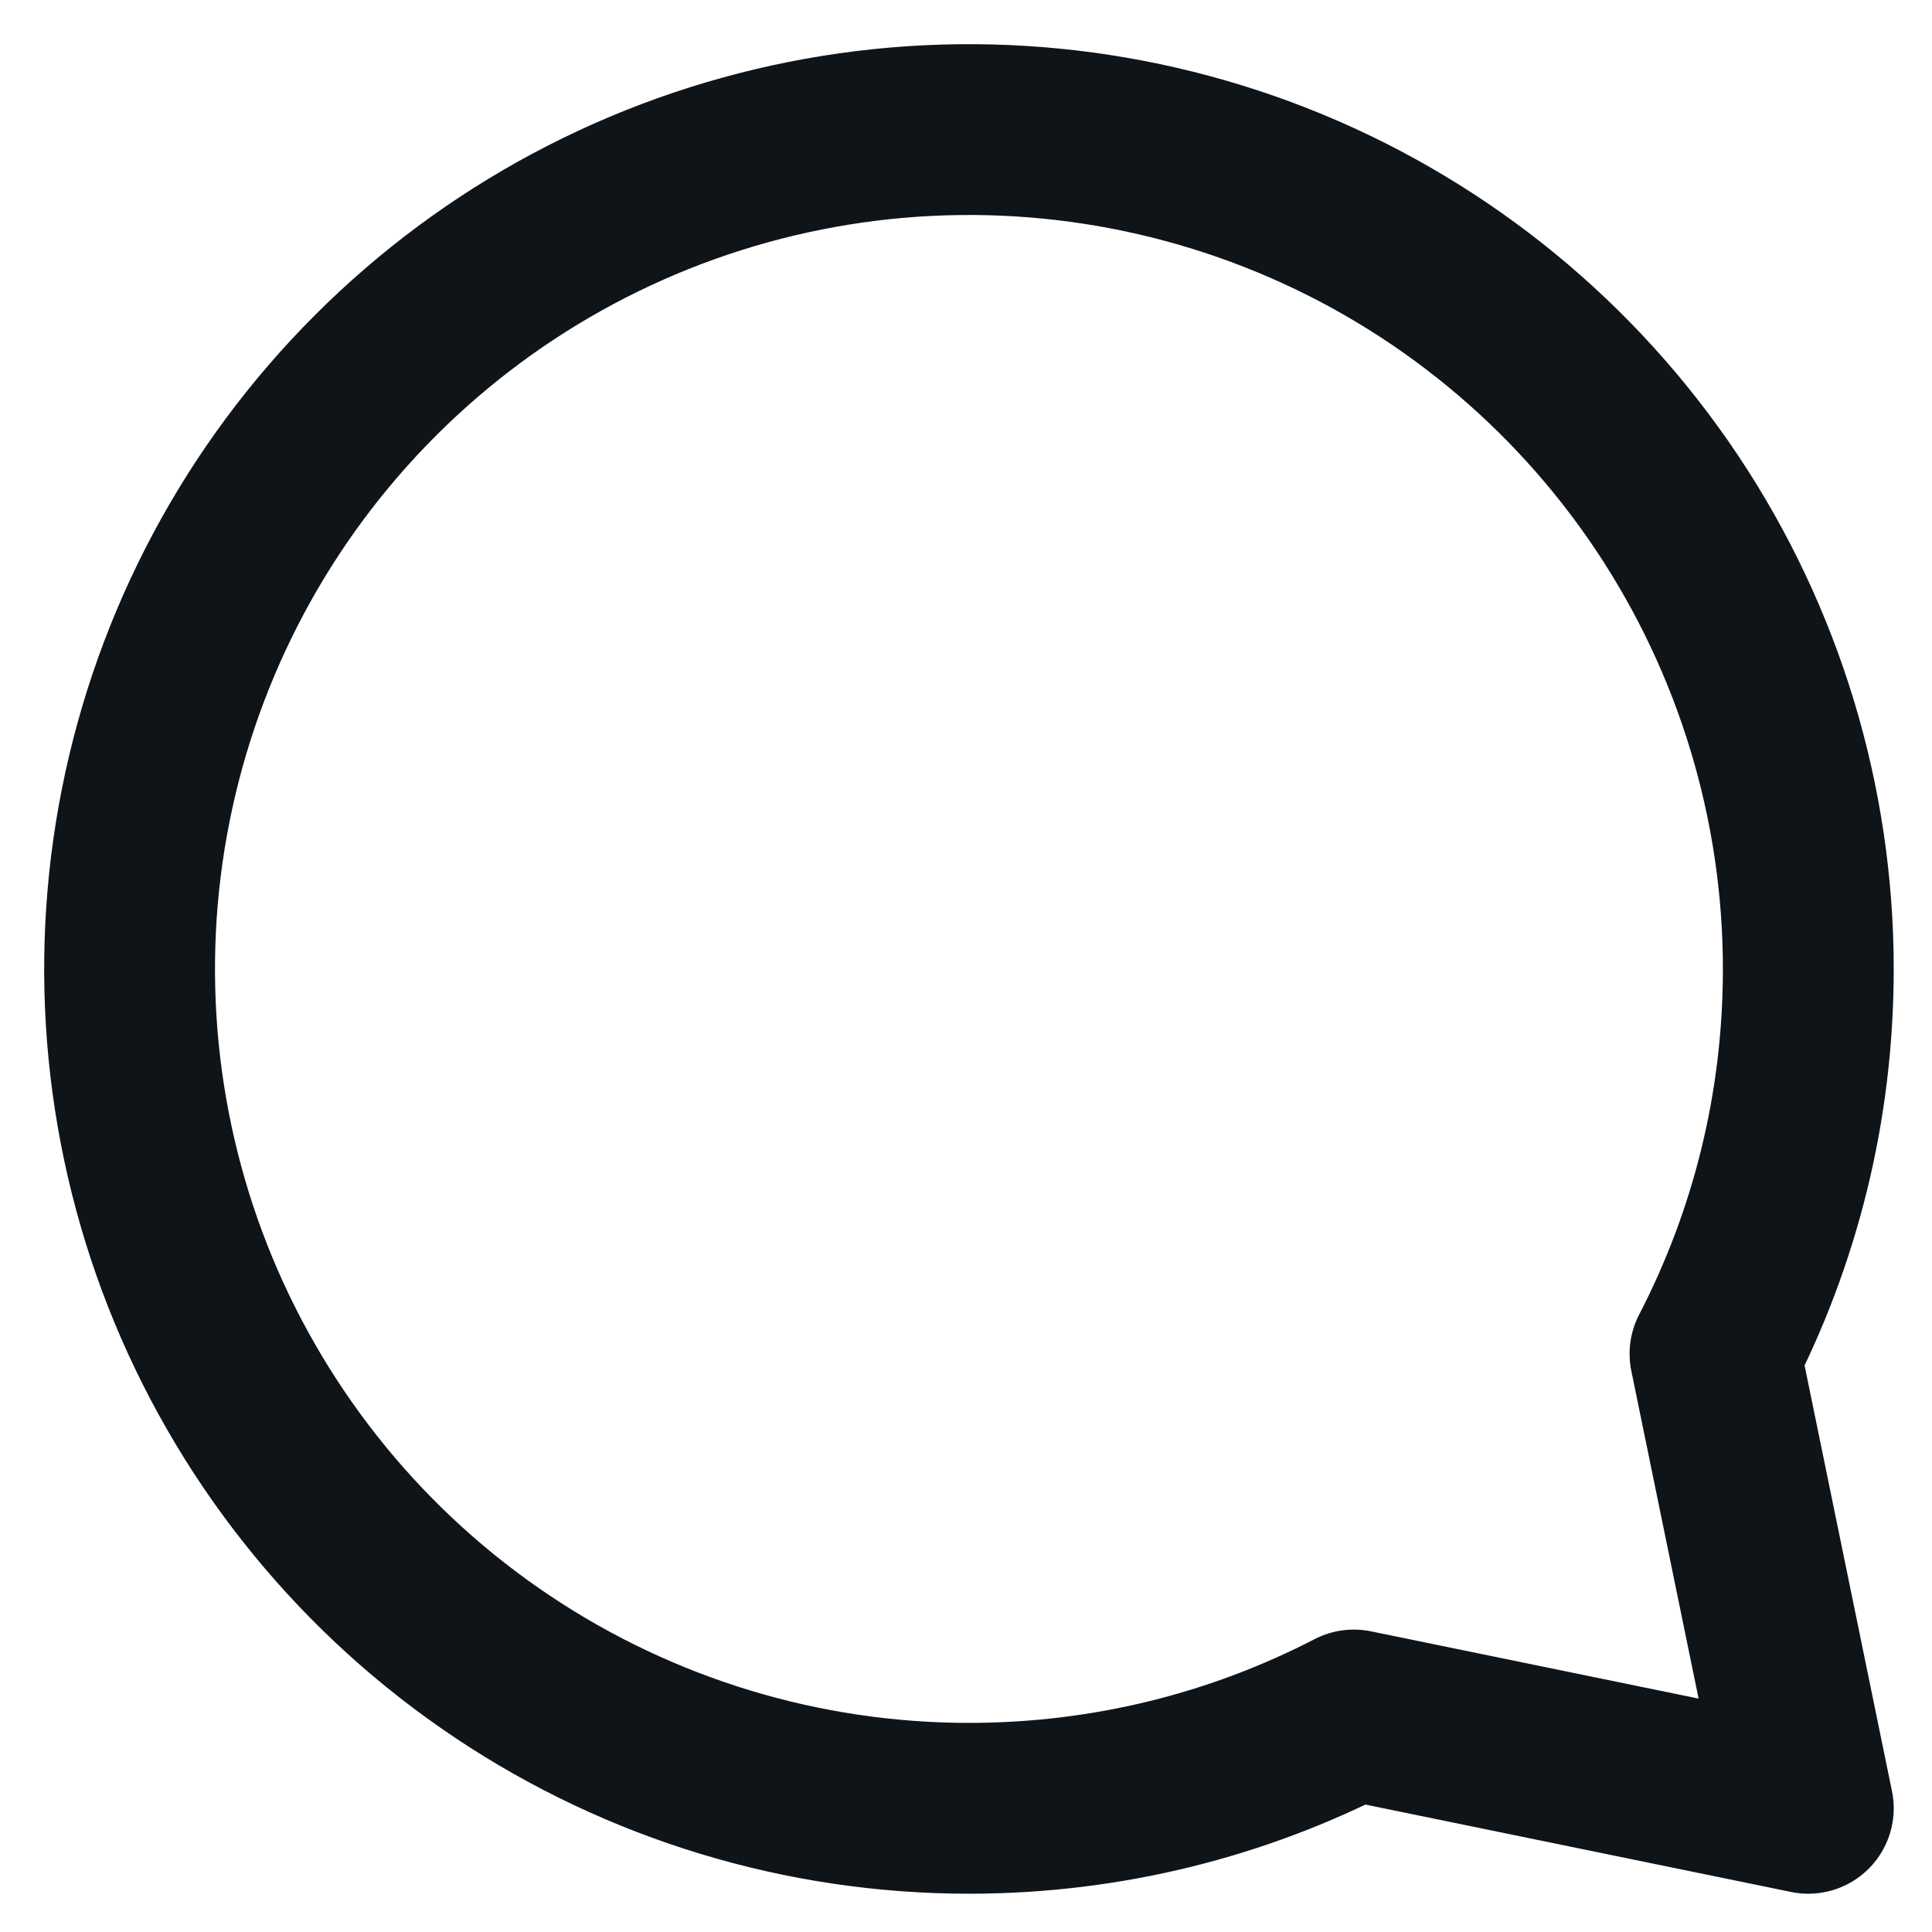
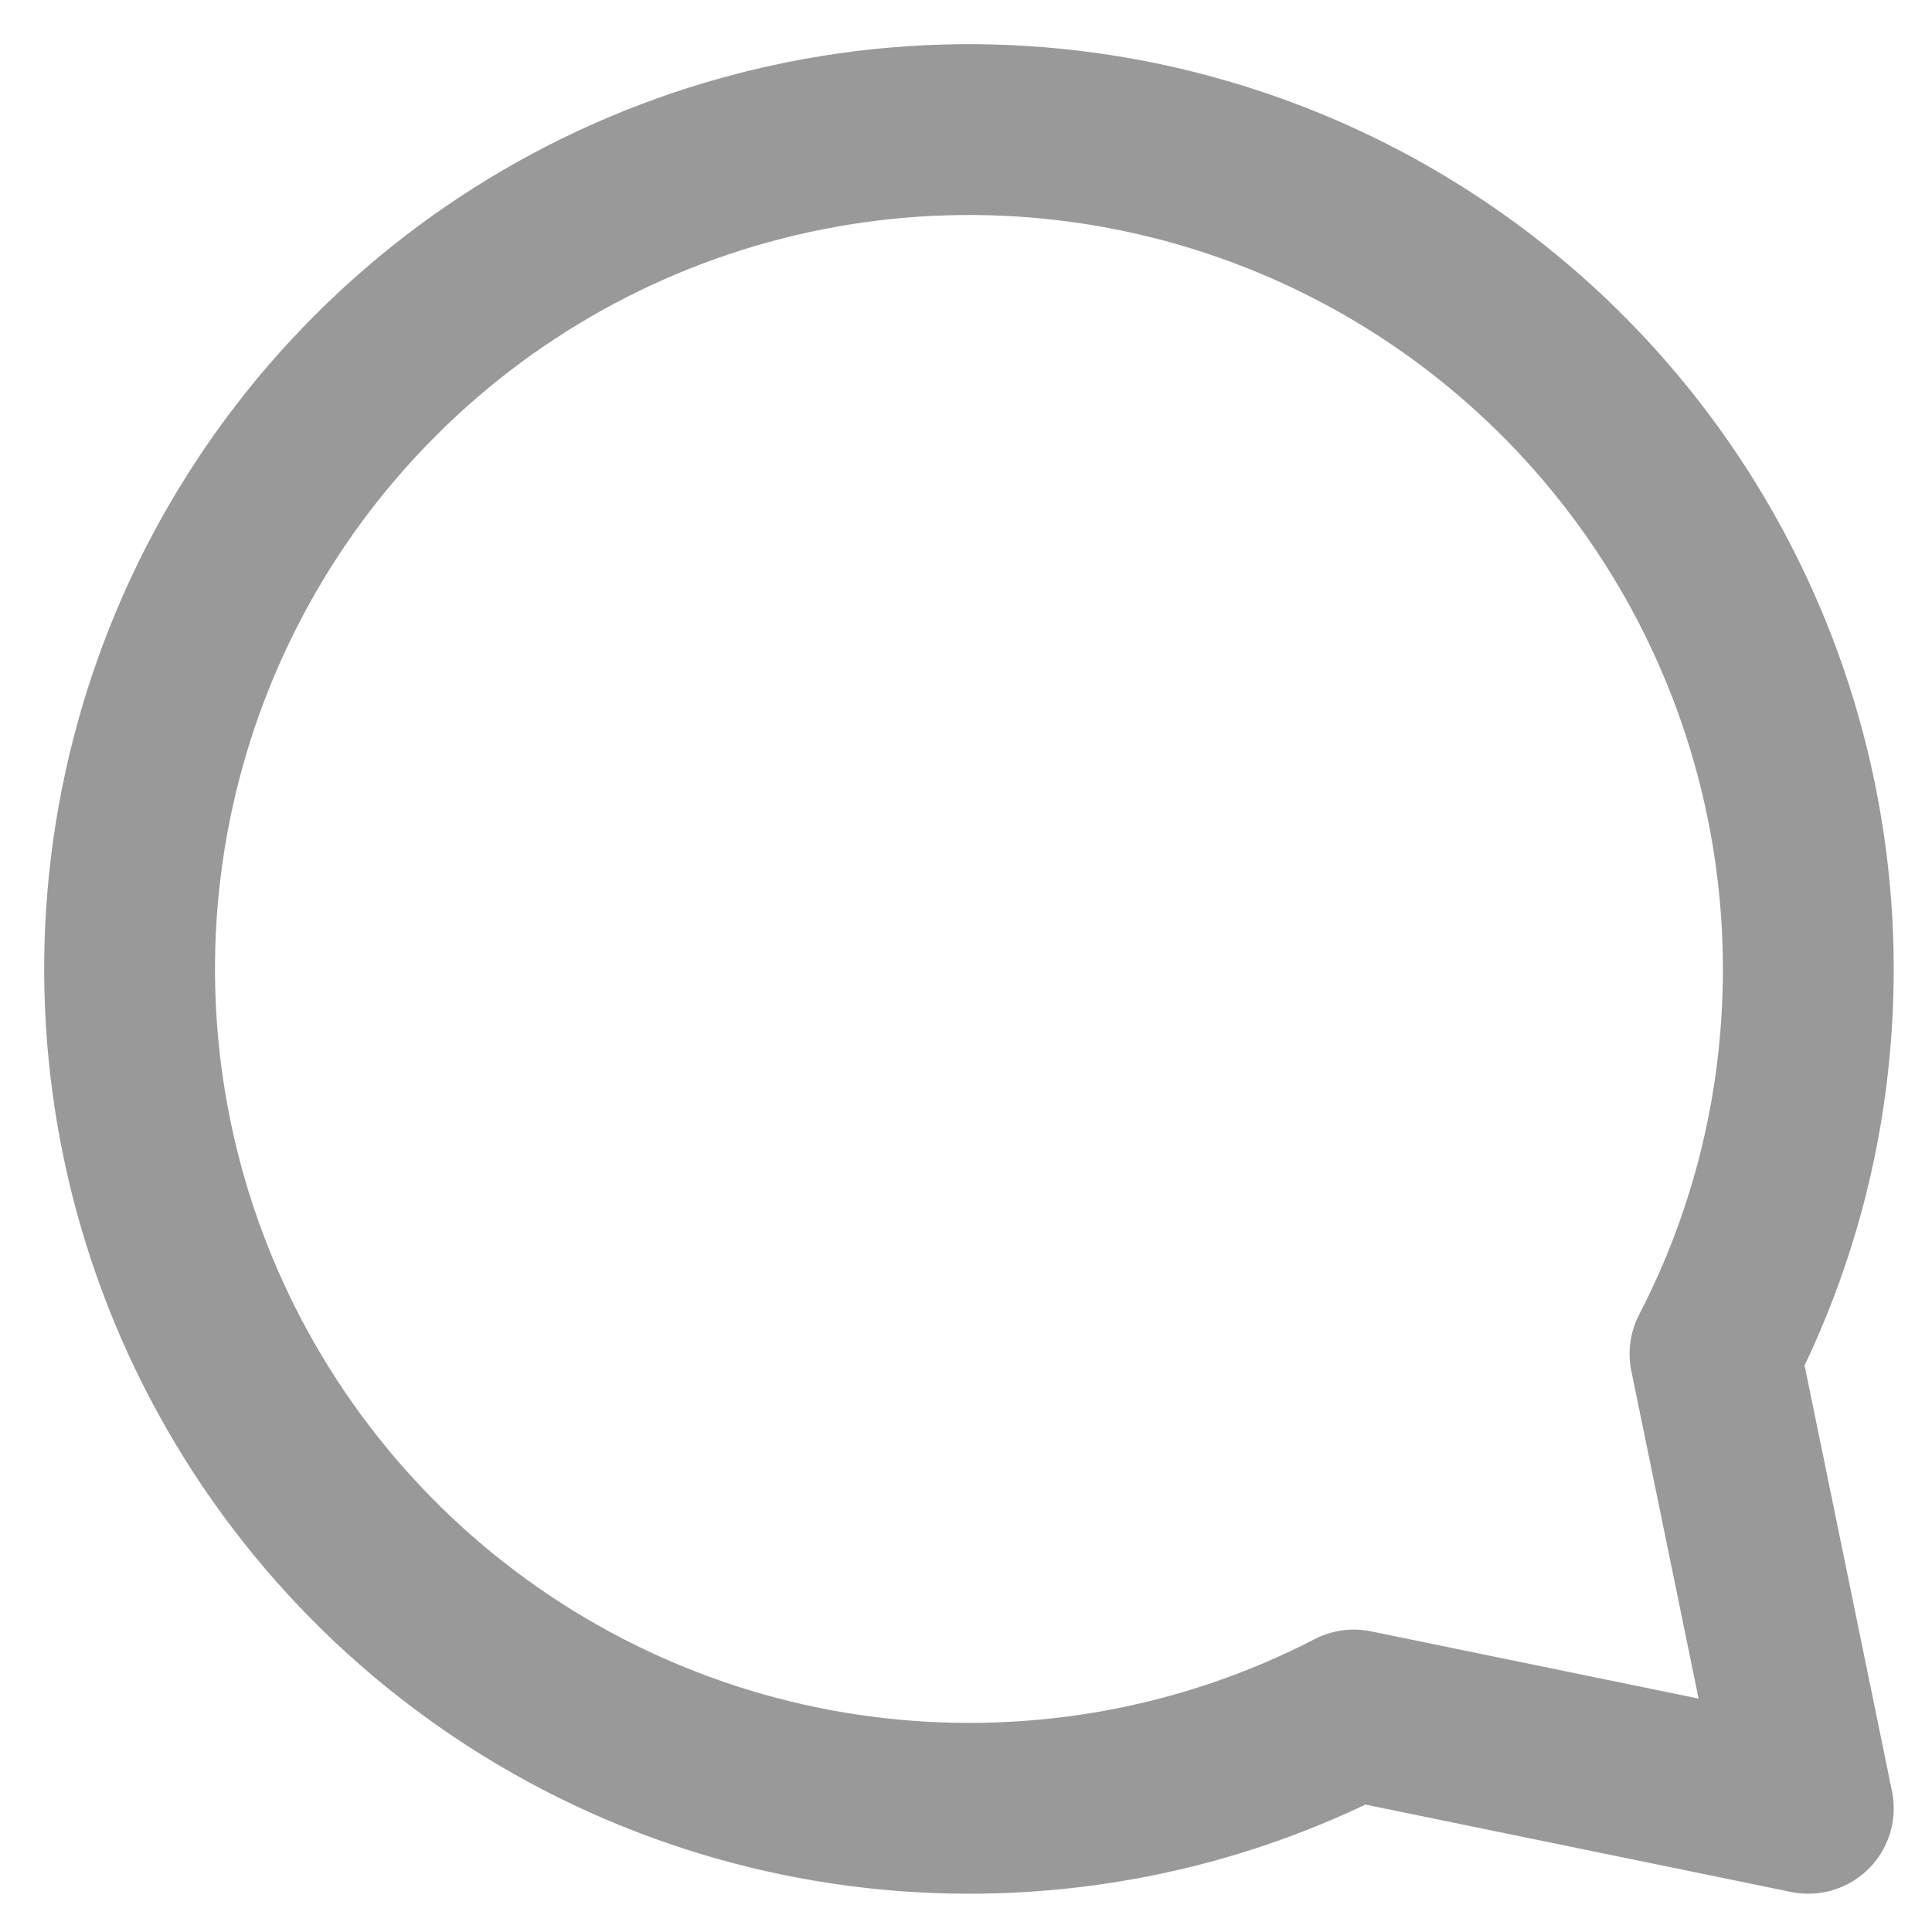
<svg xmlns="http://www.w3.org/2000/svg" width="49.2" height="49.2" viewBox="0 0 16.4 16.4" fill="none">
  <g transform="translate(-149.4 -652.2)">
-     <path id="Vector_4" d="M157.625 667.55C156.216 667.55 154.838 667.132 153.667 666.349C152.495 665.566 151.582 664.453 151.042 663.151C150.503 661.85 150.362 660.417 150.637 659.035C150.912 657.653 151.59 656.383 152.587 655.387C153.583 654.39 154.853 653.712 156.235 653.437C157.617 653.162 159.05 653.303 160.352 653.842C161.654 654.381 162.766 655.295 163.549 656.466C164.332 657.638 164.75 659.016 164.75 660.425C164.75 661.603 164.465 662.713 163.958 663.692L164.75 667.55L160.892 666.758C159.914 667.264 158.802 667.55 157.625 667.55Z" stroke-width="1.45" stroke-linecap="round" stroke-linejoin="round" stroke="#0F1419" />
+     <path id="Vector_4" d="M157.625 667.55C156.216 667.55 154.838 667.132 153.667 666.349C152.495 665.566 151.582 664.453 151.042 663.151C150.503 661.85 150.362 660.417 150.637 659.035C150.912 657.653 151.59 656.383 152.587 655.387C153.583 654.39 154.853 653.712 156.235 653.437C157.617 653.162 159.05 653.303 160.352 653.842C161.654 654.381 162.766 655.295 163.549 656.466C164.332 657.638 164.75 659.016 164.75 660.425C164.75 661.603 164.465 662.713 163.958 663.692L164.75 667.55L160.892 666.758C159.914 667.264 158.802 667.55 157.625 667.55Z" stroke-width="1.45" stroke-linecap="round" stroke-linejoin="round" stroke="#999999" />
  </g>
</svg>
